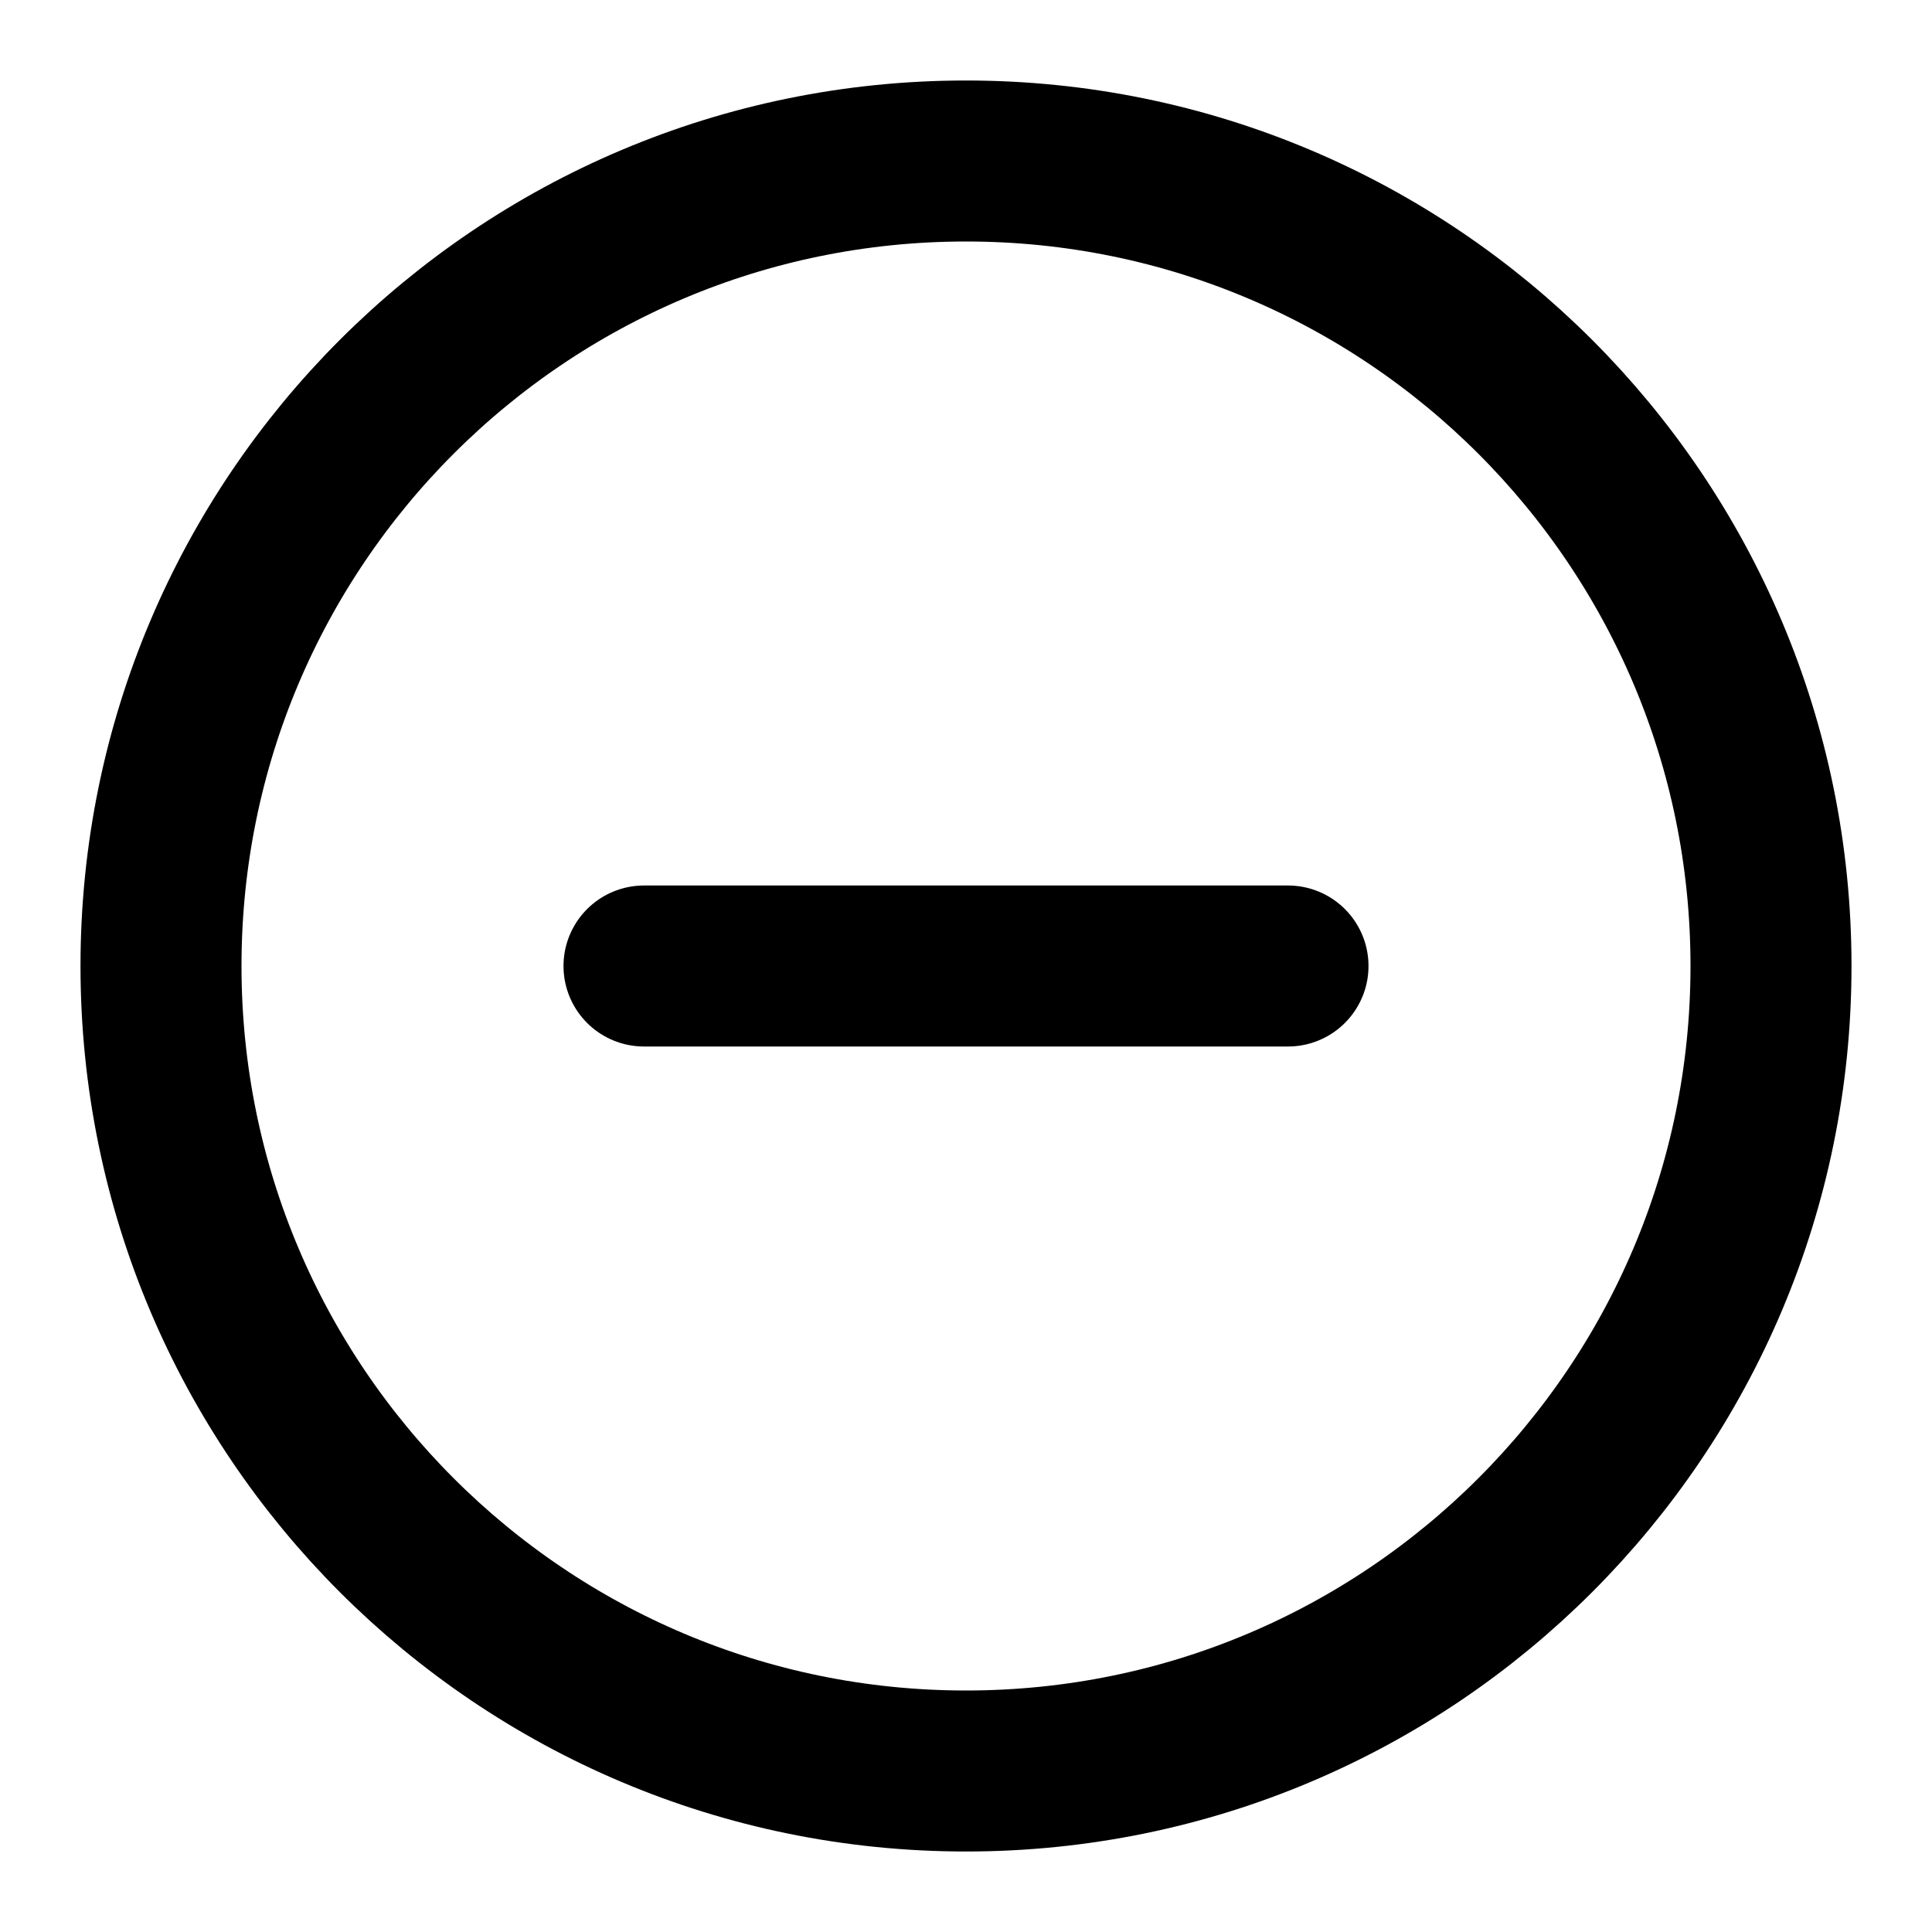
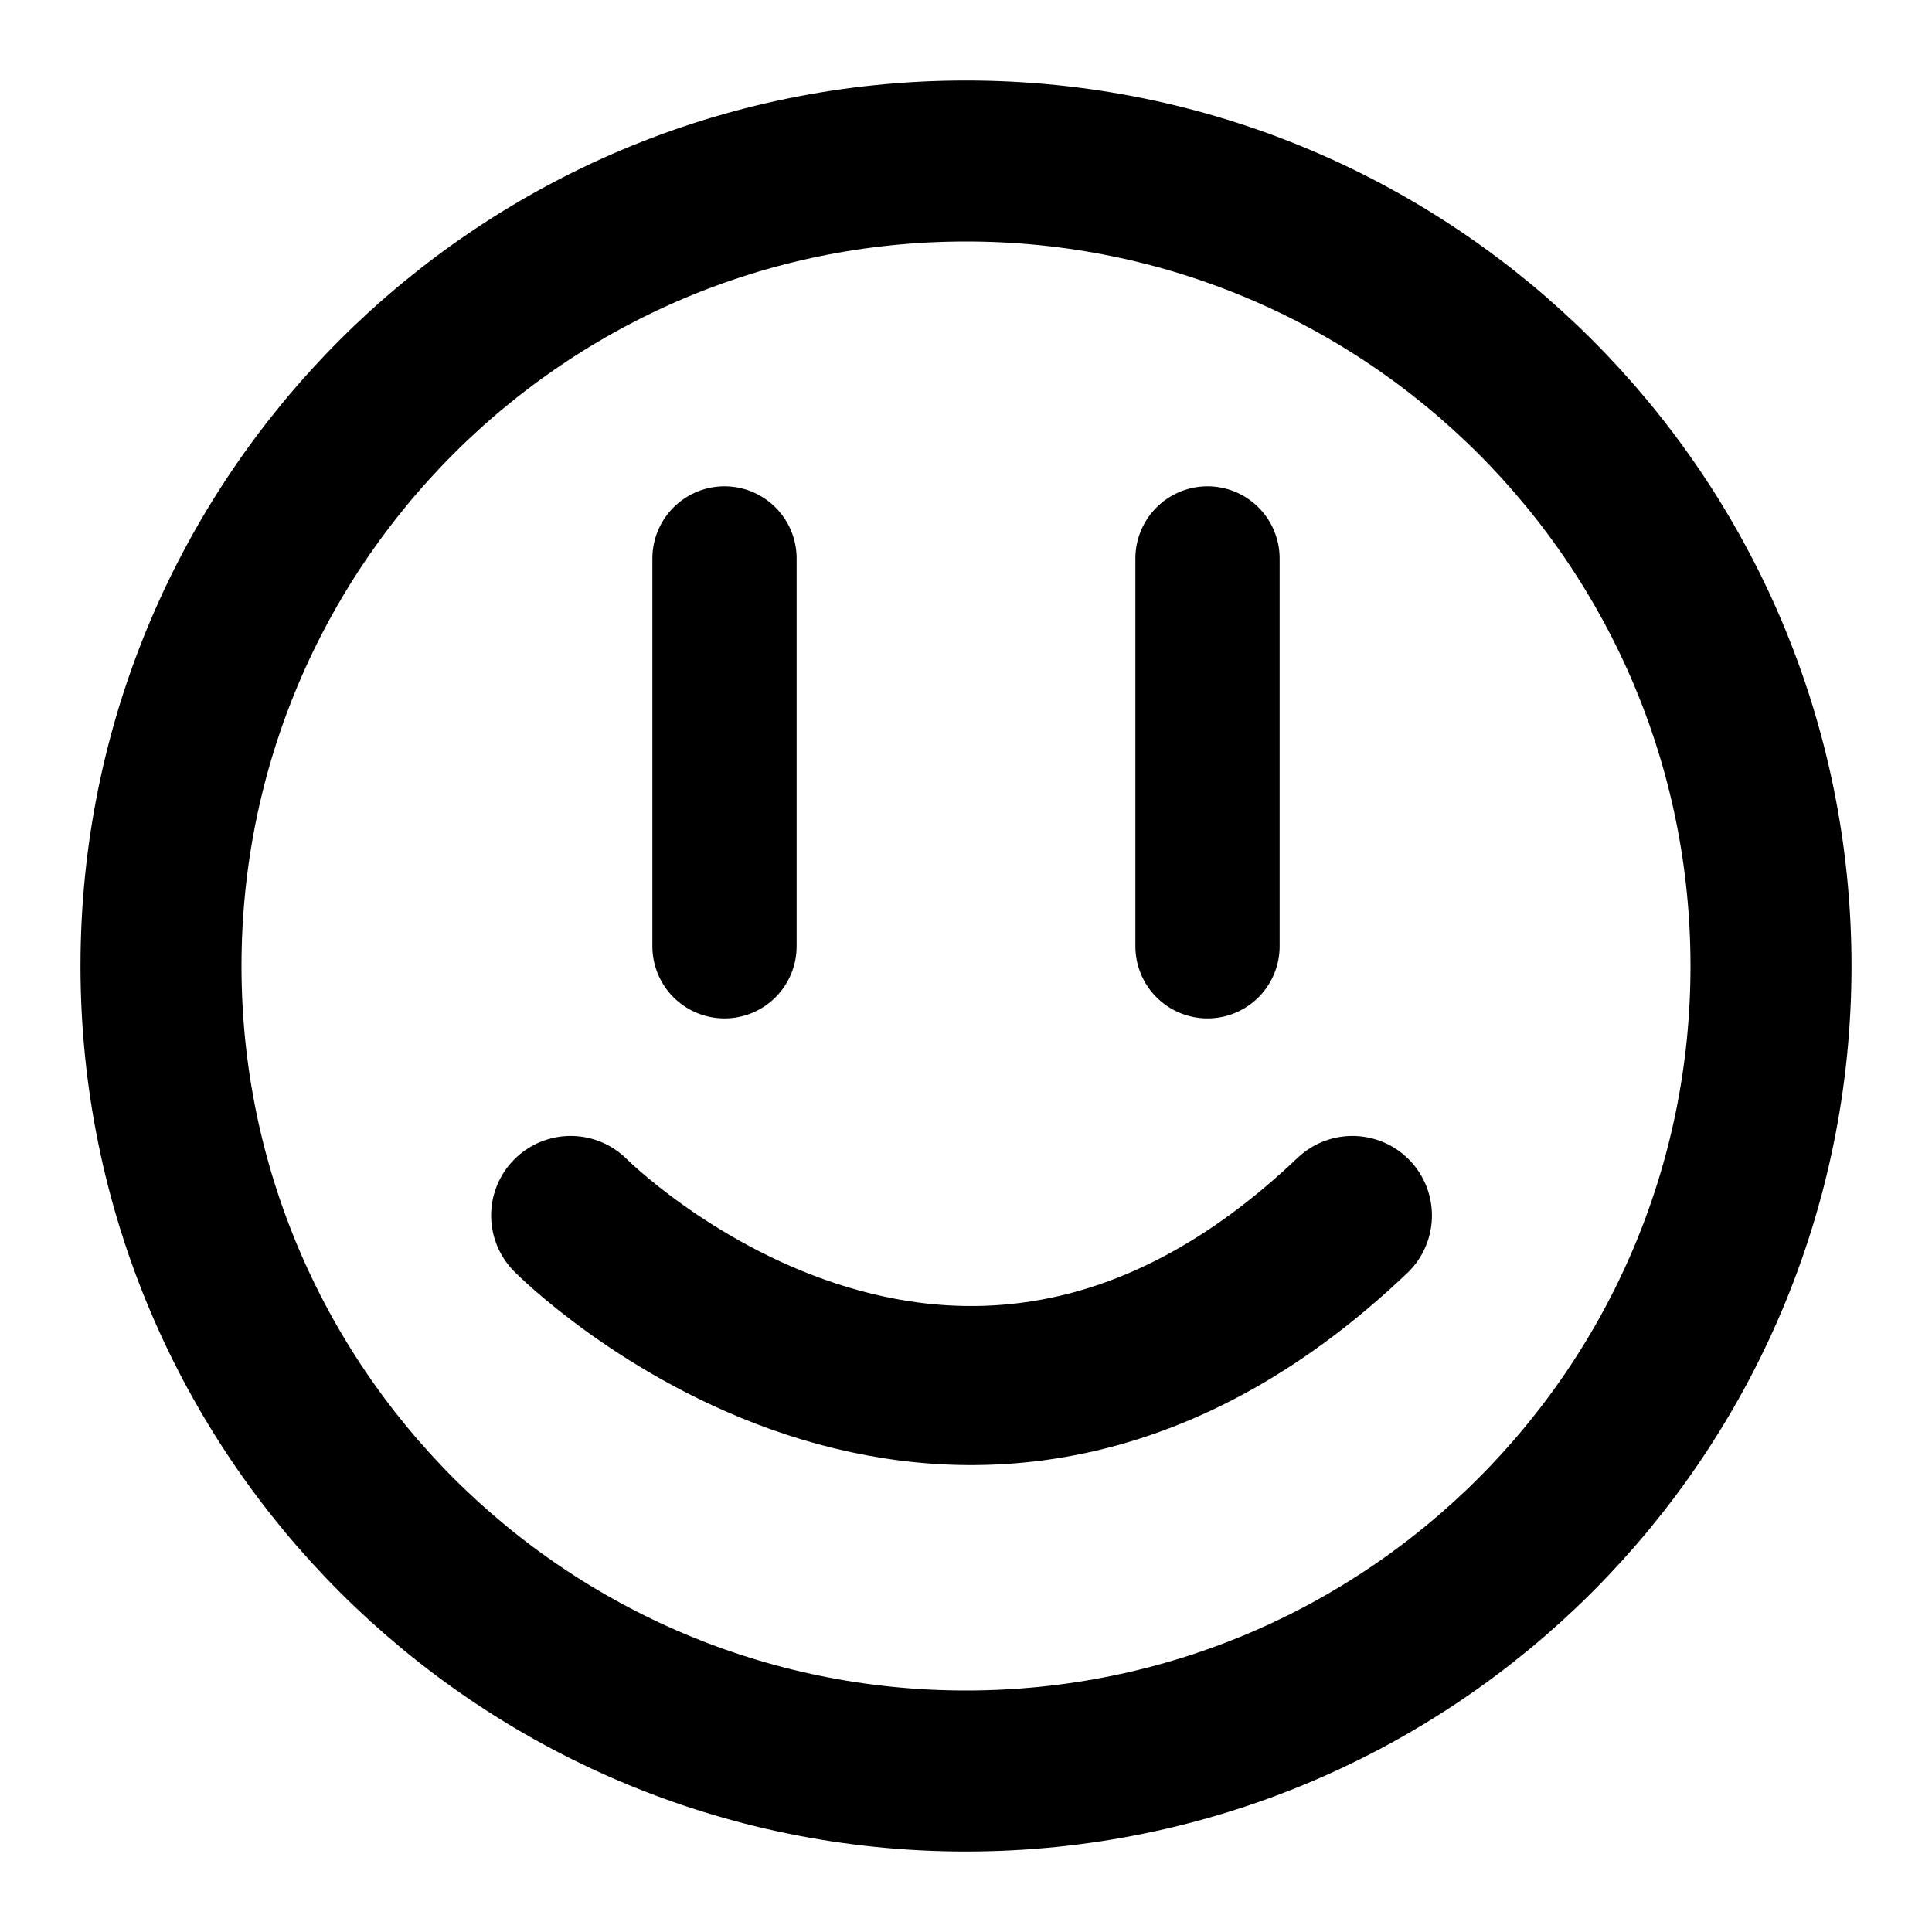
- <svg xmlns="http://www.w3.org/2000/svg" width="20" height="20" viewBox="0 0 24 24" fill="none" stroke="#000000" stroke-width="2" stroke-linecap="round" stroke-linejoin="round">
+ <svg xmlns="http://www.w3.org/2000/svg" width="20" height="20" fill="none" stroke="#000000" stroke-linecap="round" stroke-linejoin="round" stroke-width="2" version="1.1" viewBox="0 0 24 24">
  <circle cx="12" cy="12" r="10" />
-   <line x1="8" y1="12" x2="16" y2="12" />
+   <g>
+     <line x1="9" x2="9" y1="6.937" y2="11.755" stroke-width="1.792" />
+     <line x1="15" x2="15" y1="6.937" y2="11.755" stroke-width="1.792" />
+     <path d="m7.089 15.099s4.721 4.754 9.711 0" fill="none" stroke="#000" stroke-linecap="round" stroke-linejoin="miter" stroke-width="1.976" />
+   </g>
</svg>
